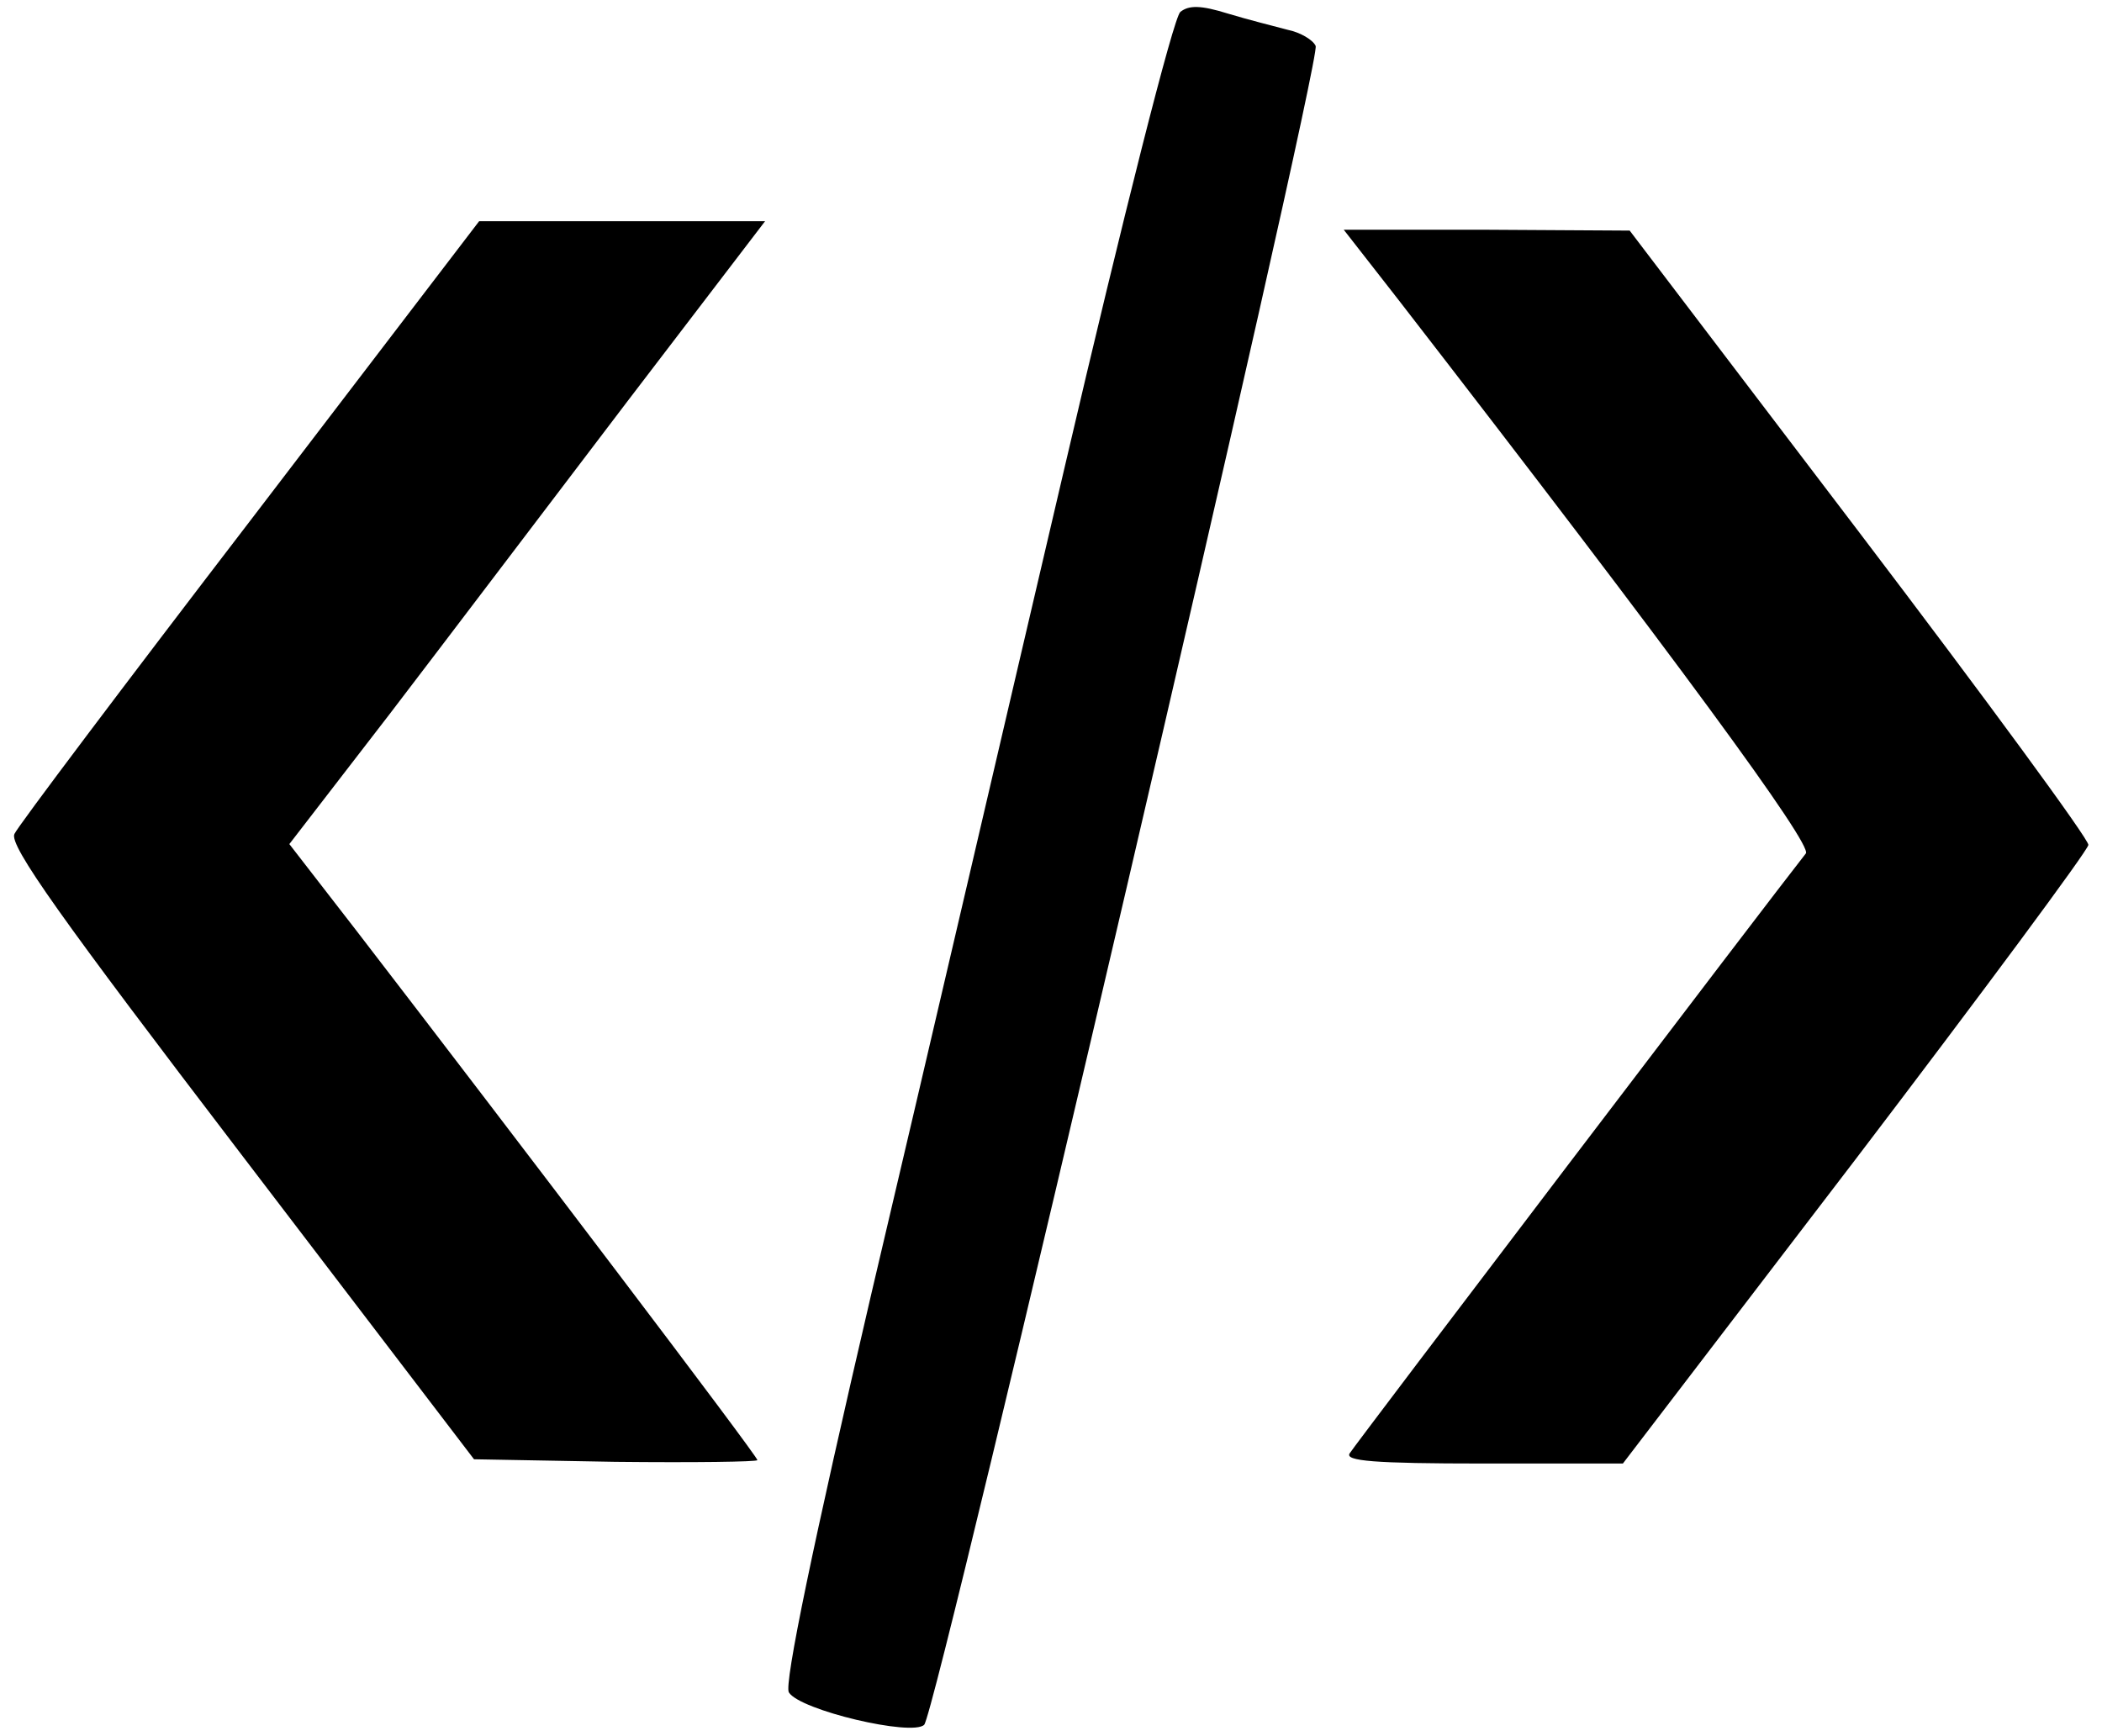
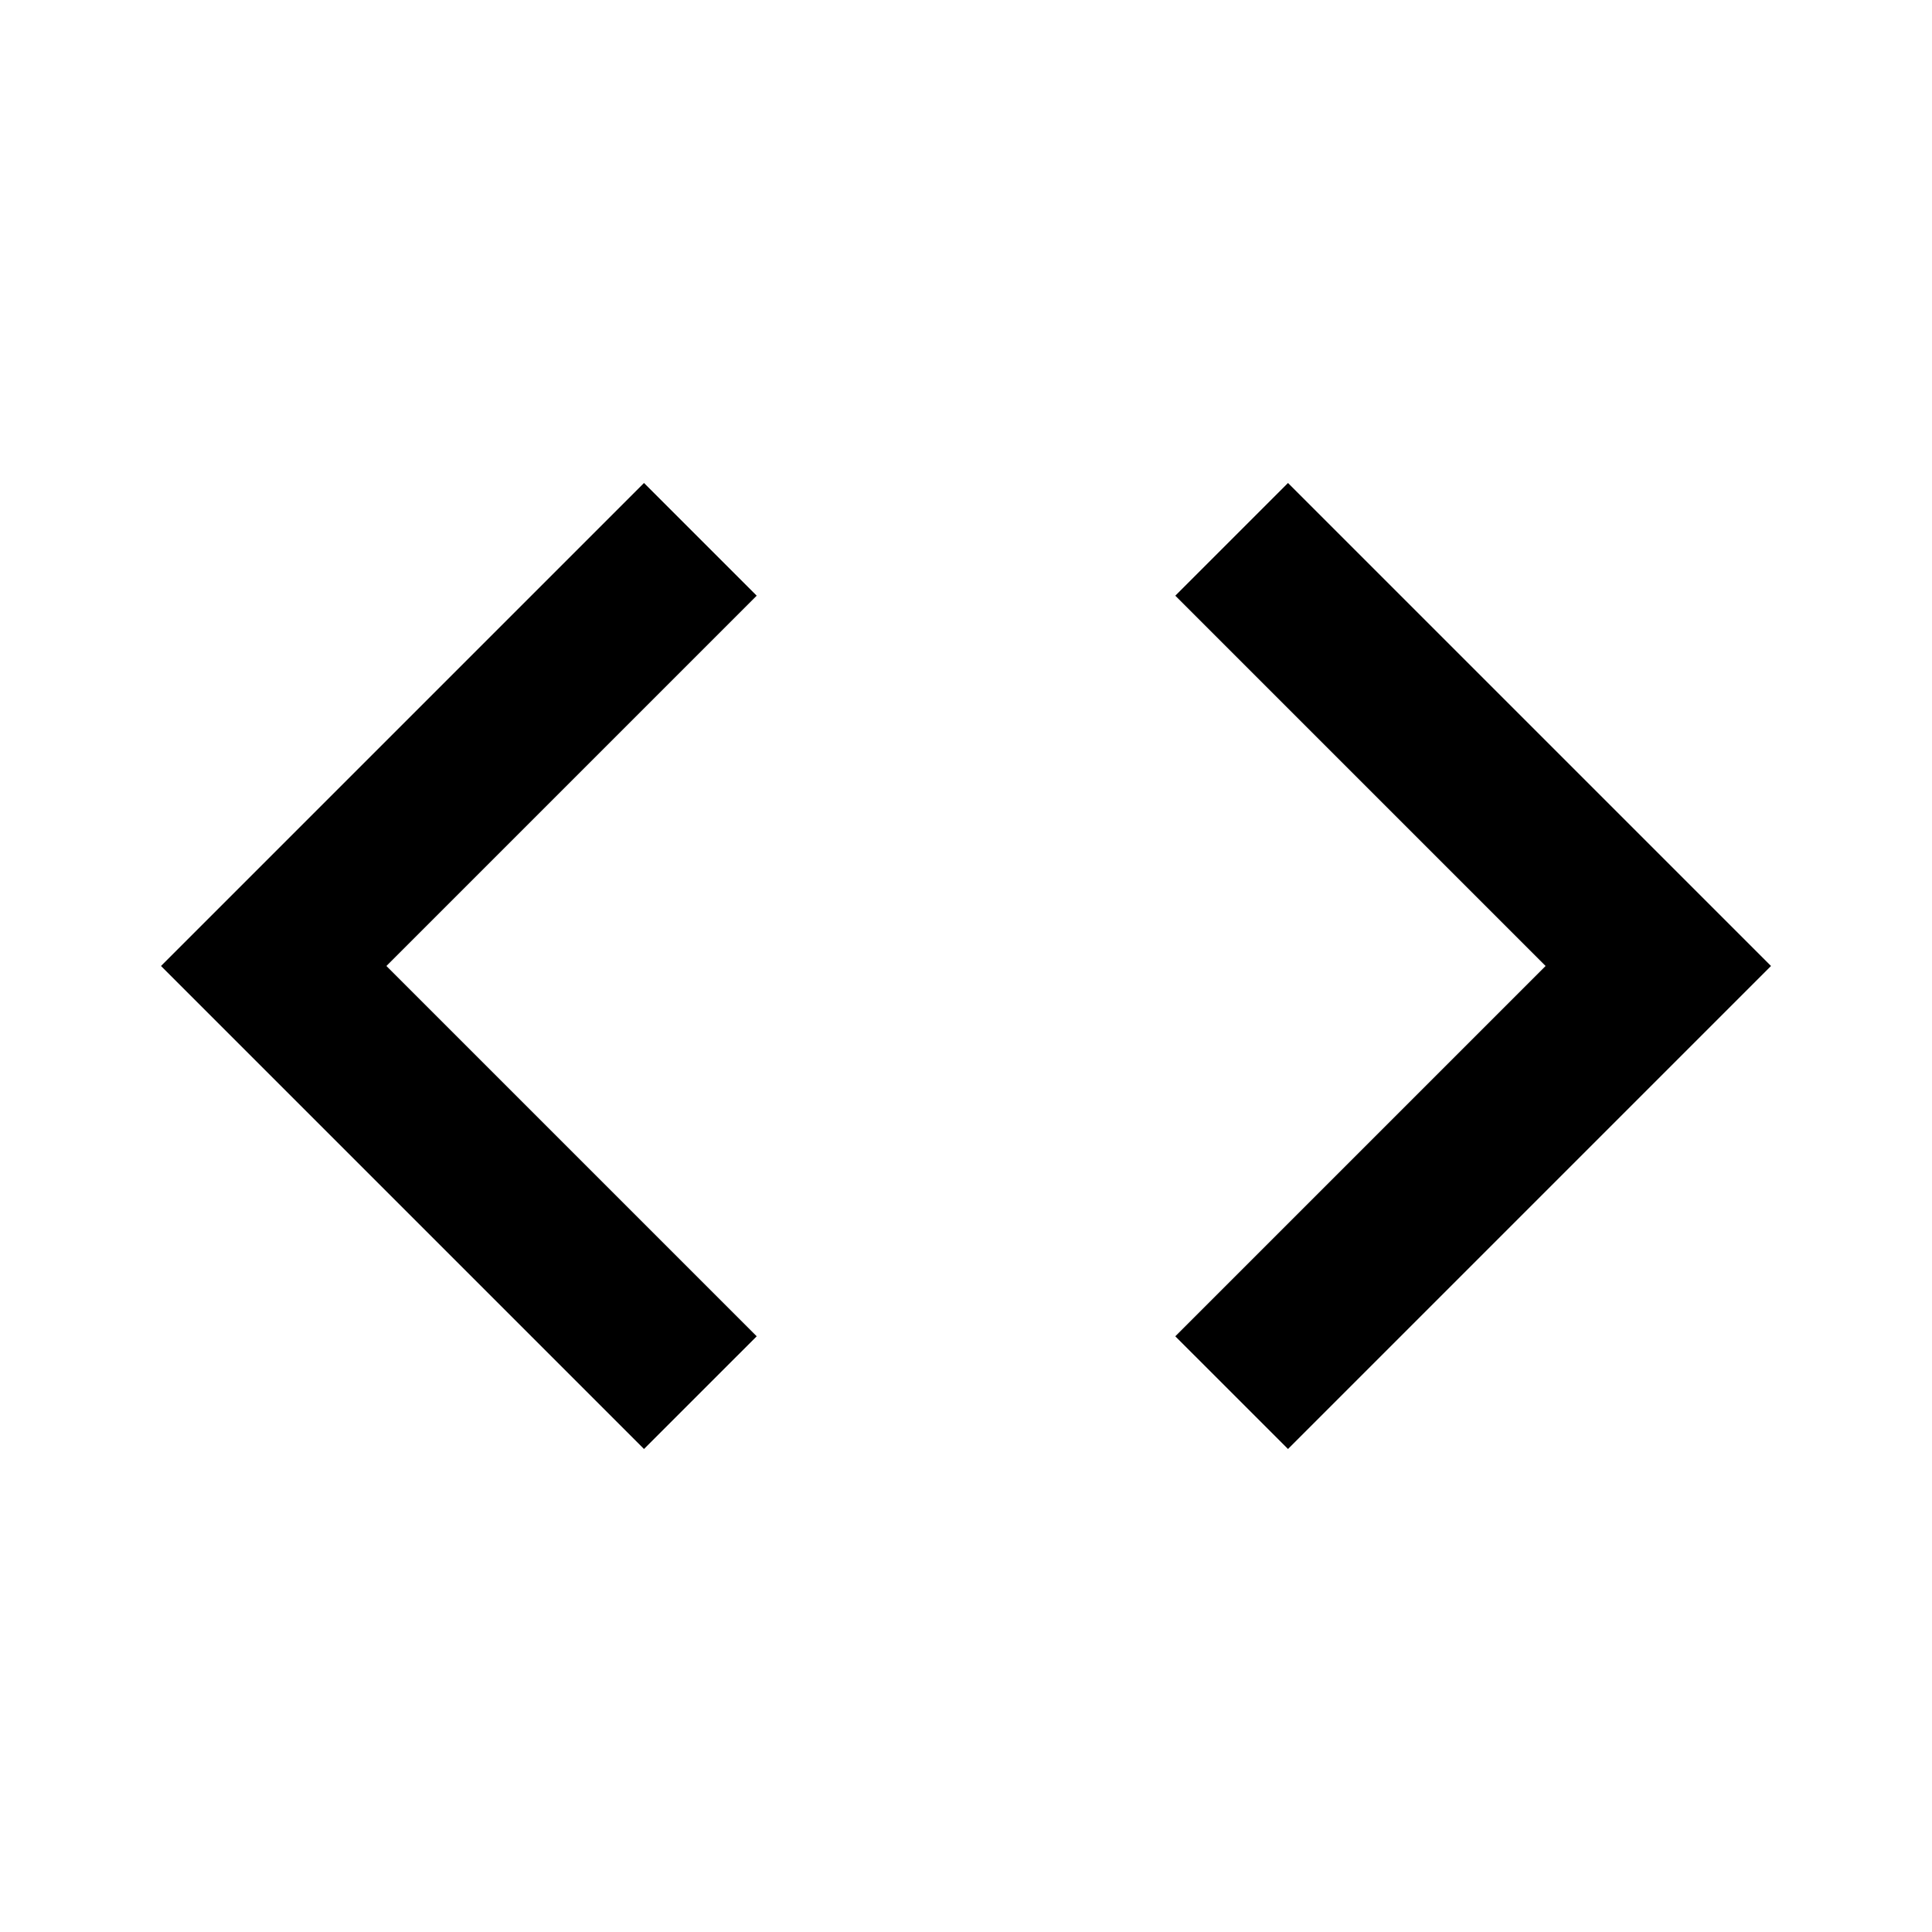
- <svg xmlns="http://www.w3.org/2000/svg" version="1.0" width="247pt" height="204pt" viewBox="0 0 247 204" preserveAspectRatio="xMidYMid meet">
-   <g transform="translate(0,204) scale(0.1,-0.1)" fill="#000000" stroke="none">
-     <path d="M1387 2026 c-8 -6 -68 -244 -135 -531 -67 -286 -169 -725 -228 -975 -68 -292 -103 -460 -97 -469 13 -21 145 -52 159 -38 15 15 467 1955 460 1973 -3 7 -18 16 -33 19 -15 4 -47 12 -70 19 -32 10 -46 10 -56 2z" />
-     <path d="M294 1428 c-148 -193 -273 -359 -277 -368 -7 -13 56 -101 266 -376 l274 -359 166 -3 c92 -1 167 0 167 2 0 5 -284 379 -471 622 l-79 102 118 153 c65 85 190 250 279 367 l162 212 -168 0 -168 0 -269 -352z" />
-     <path d="M1643 1688 c329 -425 487 -641 479 -651 -38 -48 -530 -695 -536 -705 -6 -9 28 -12 157 -12 l164 0 273 357 c150 197 273 363 274 370 1 6 -120 171 -269 367 l-270 355 -168 1 -168 0 64 -82z" />
-   </g>
+ <svg xmlns="http://www.w3.org/2000/svg" height="24" viewBox="0 0 24 24" width="24">
+   <path d="M0 0h24v24H0V0z" fill="none" />
+   <path d="M9.4 16.6L4.8 12l4.6-4.6L8 6l-6 6 6 6 1.4-1.4zm5.2 0l4.6-4.6-4.6-4.6L16 6l6 6-6 6-1.4-1.4z" />
</svg>
